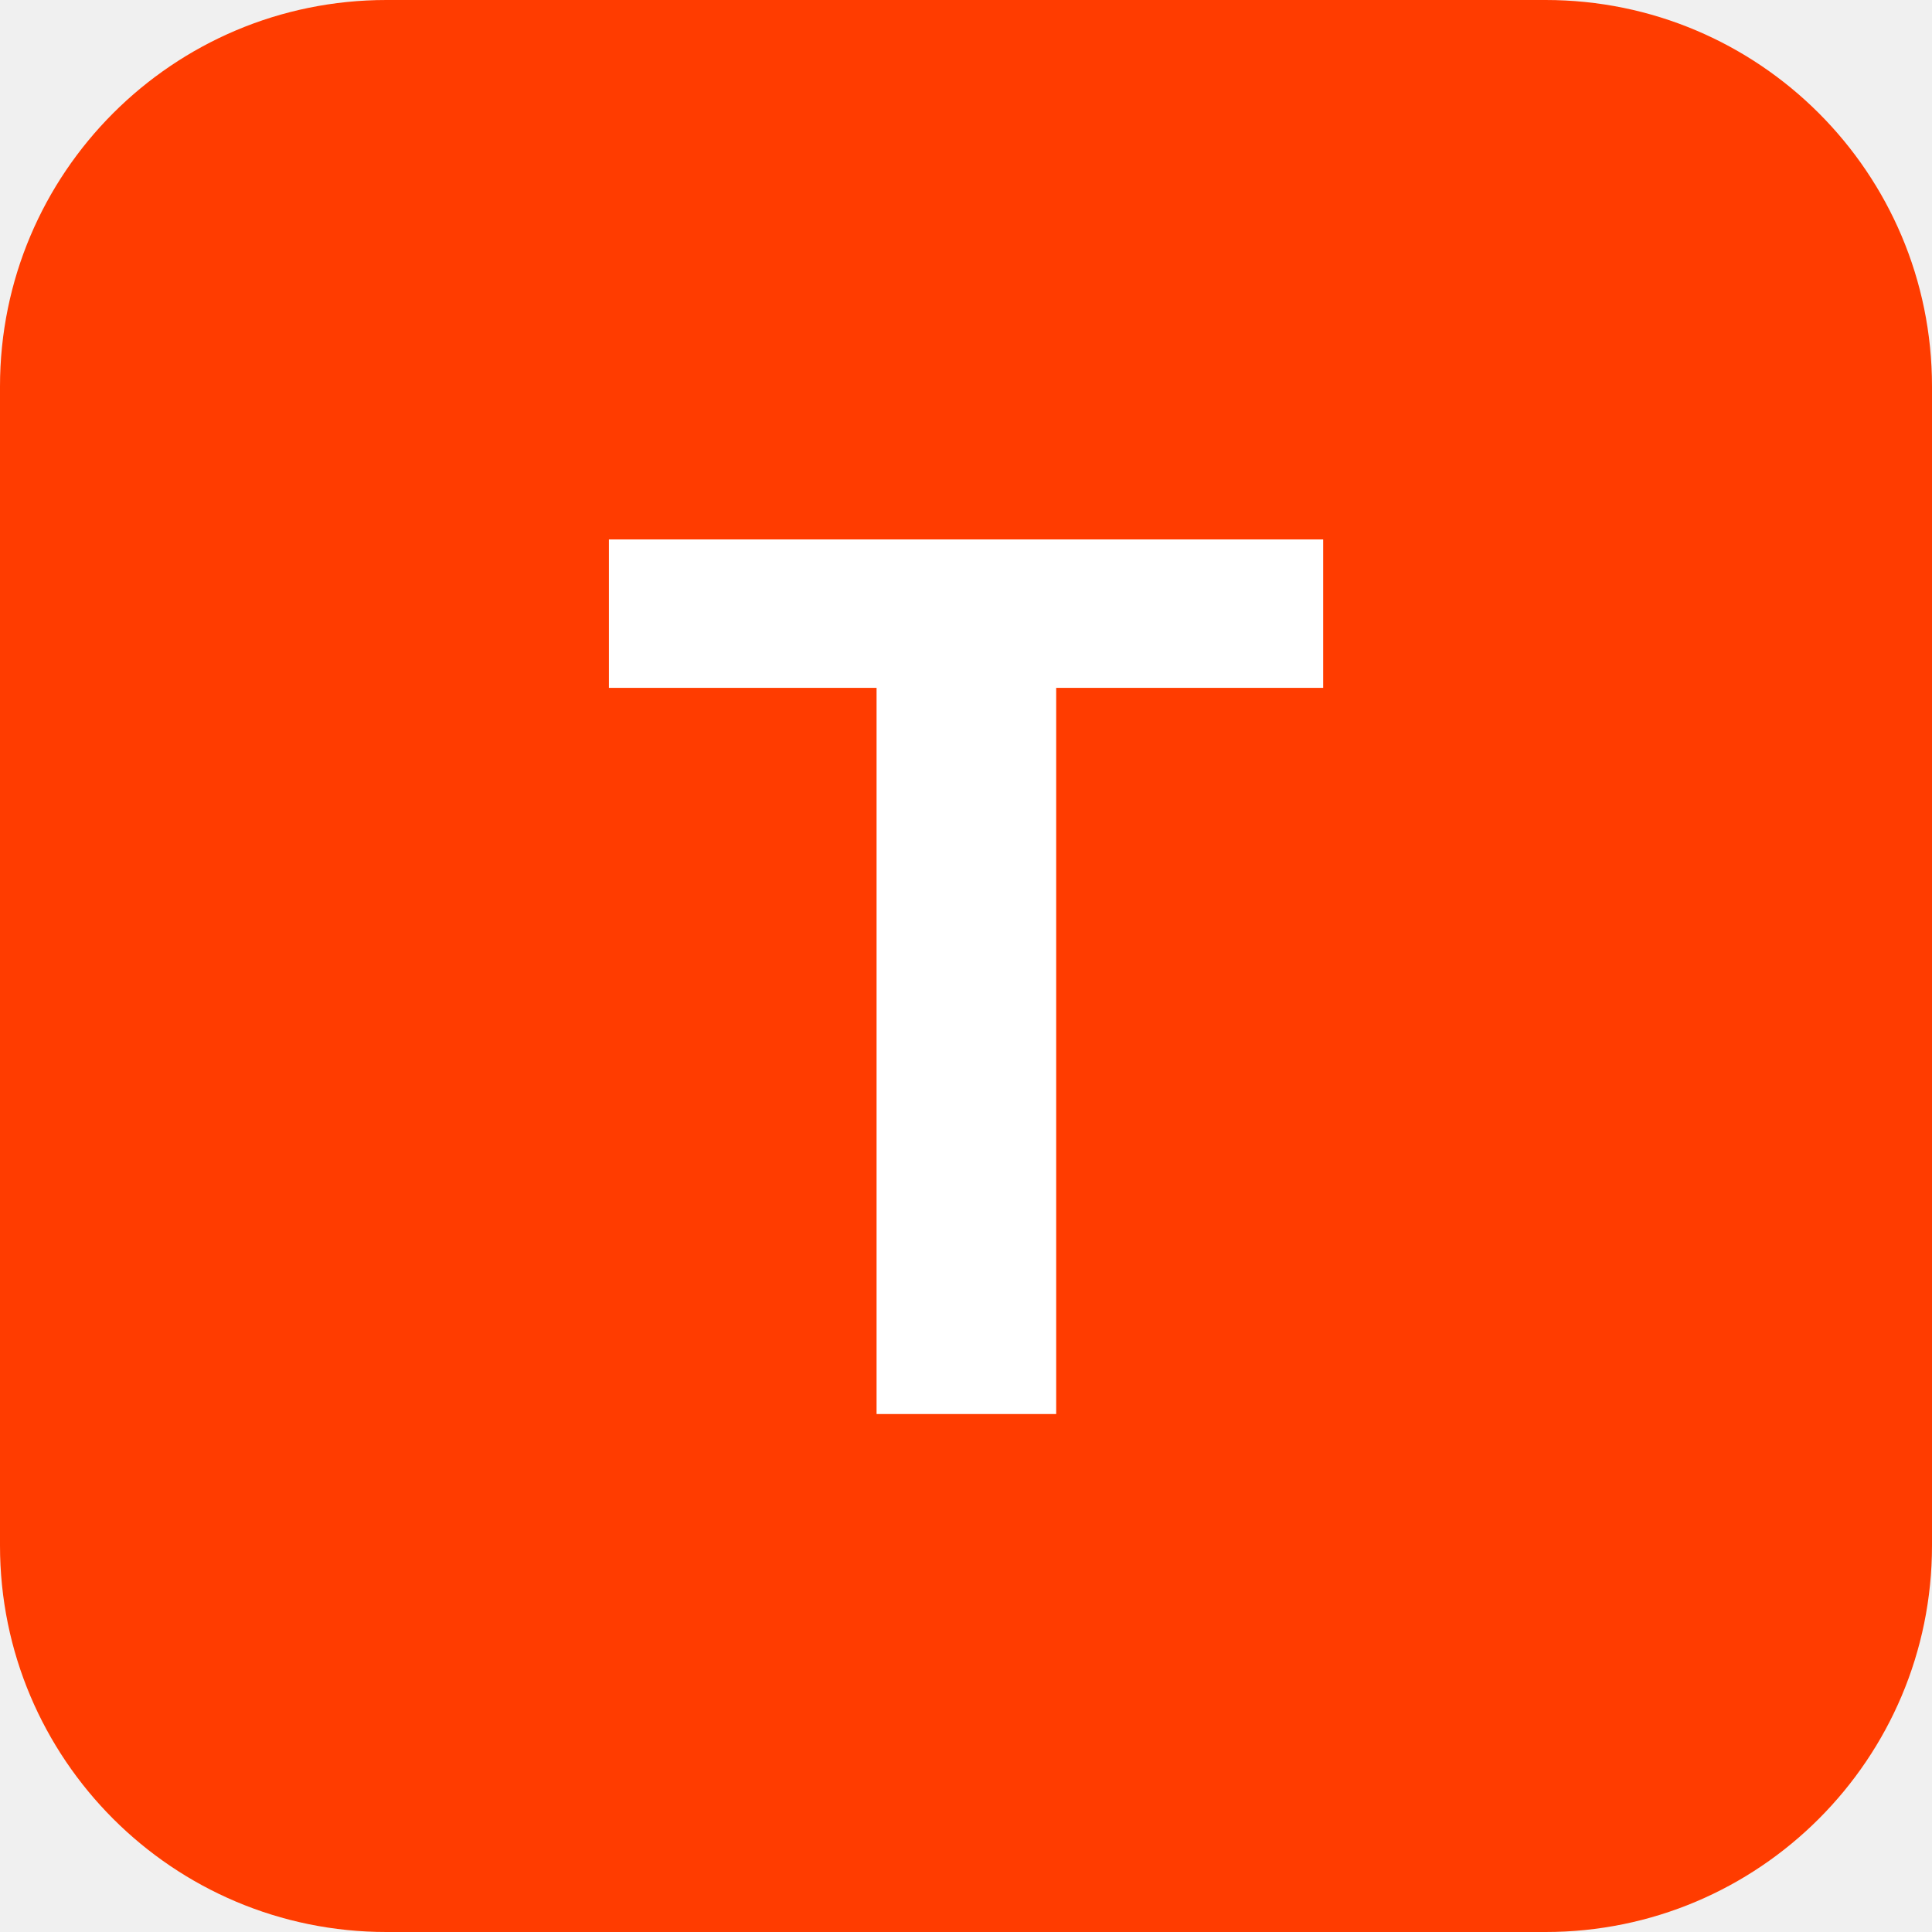
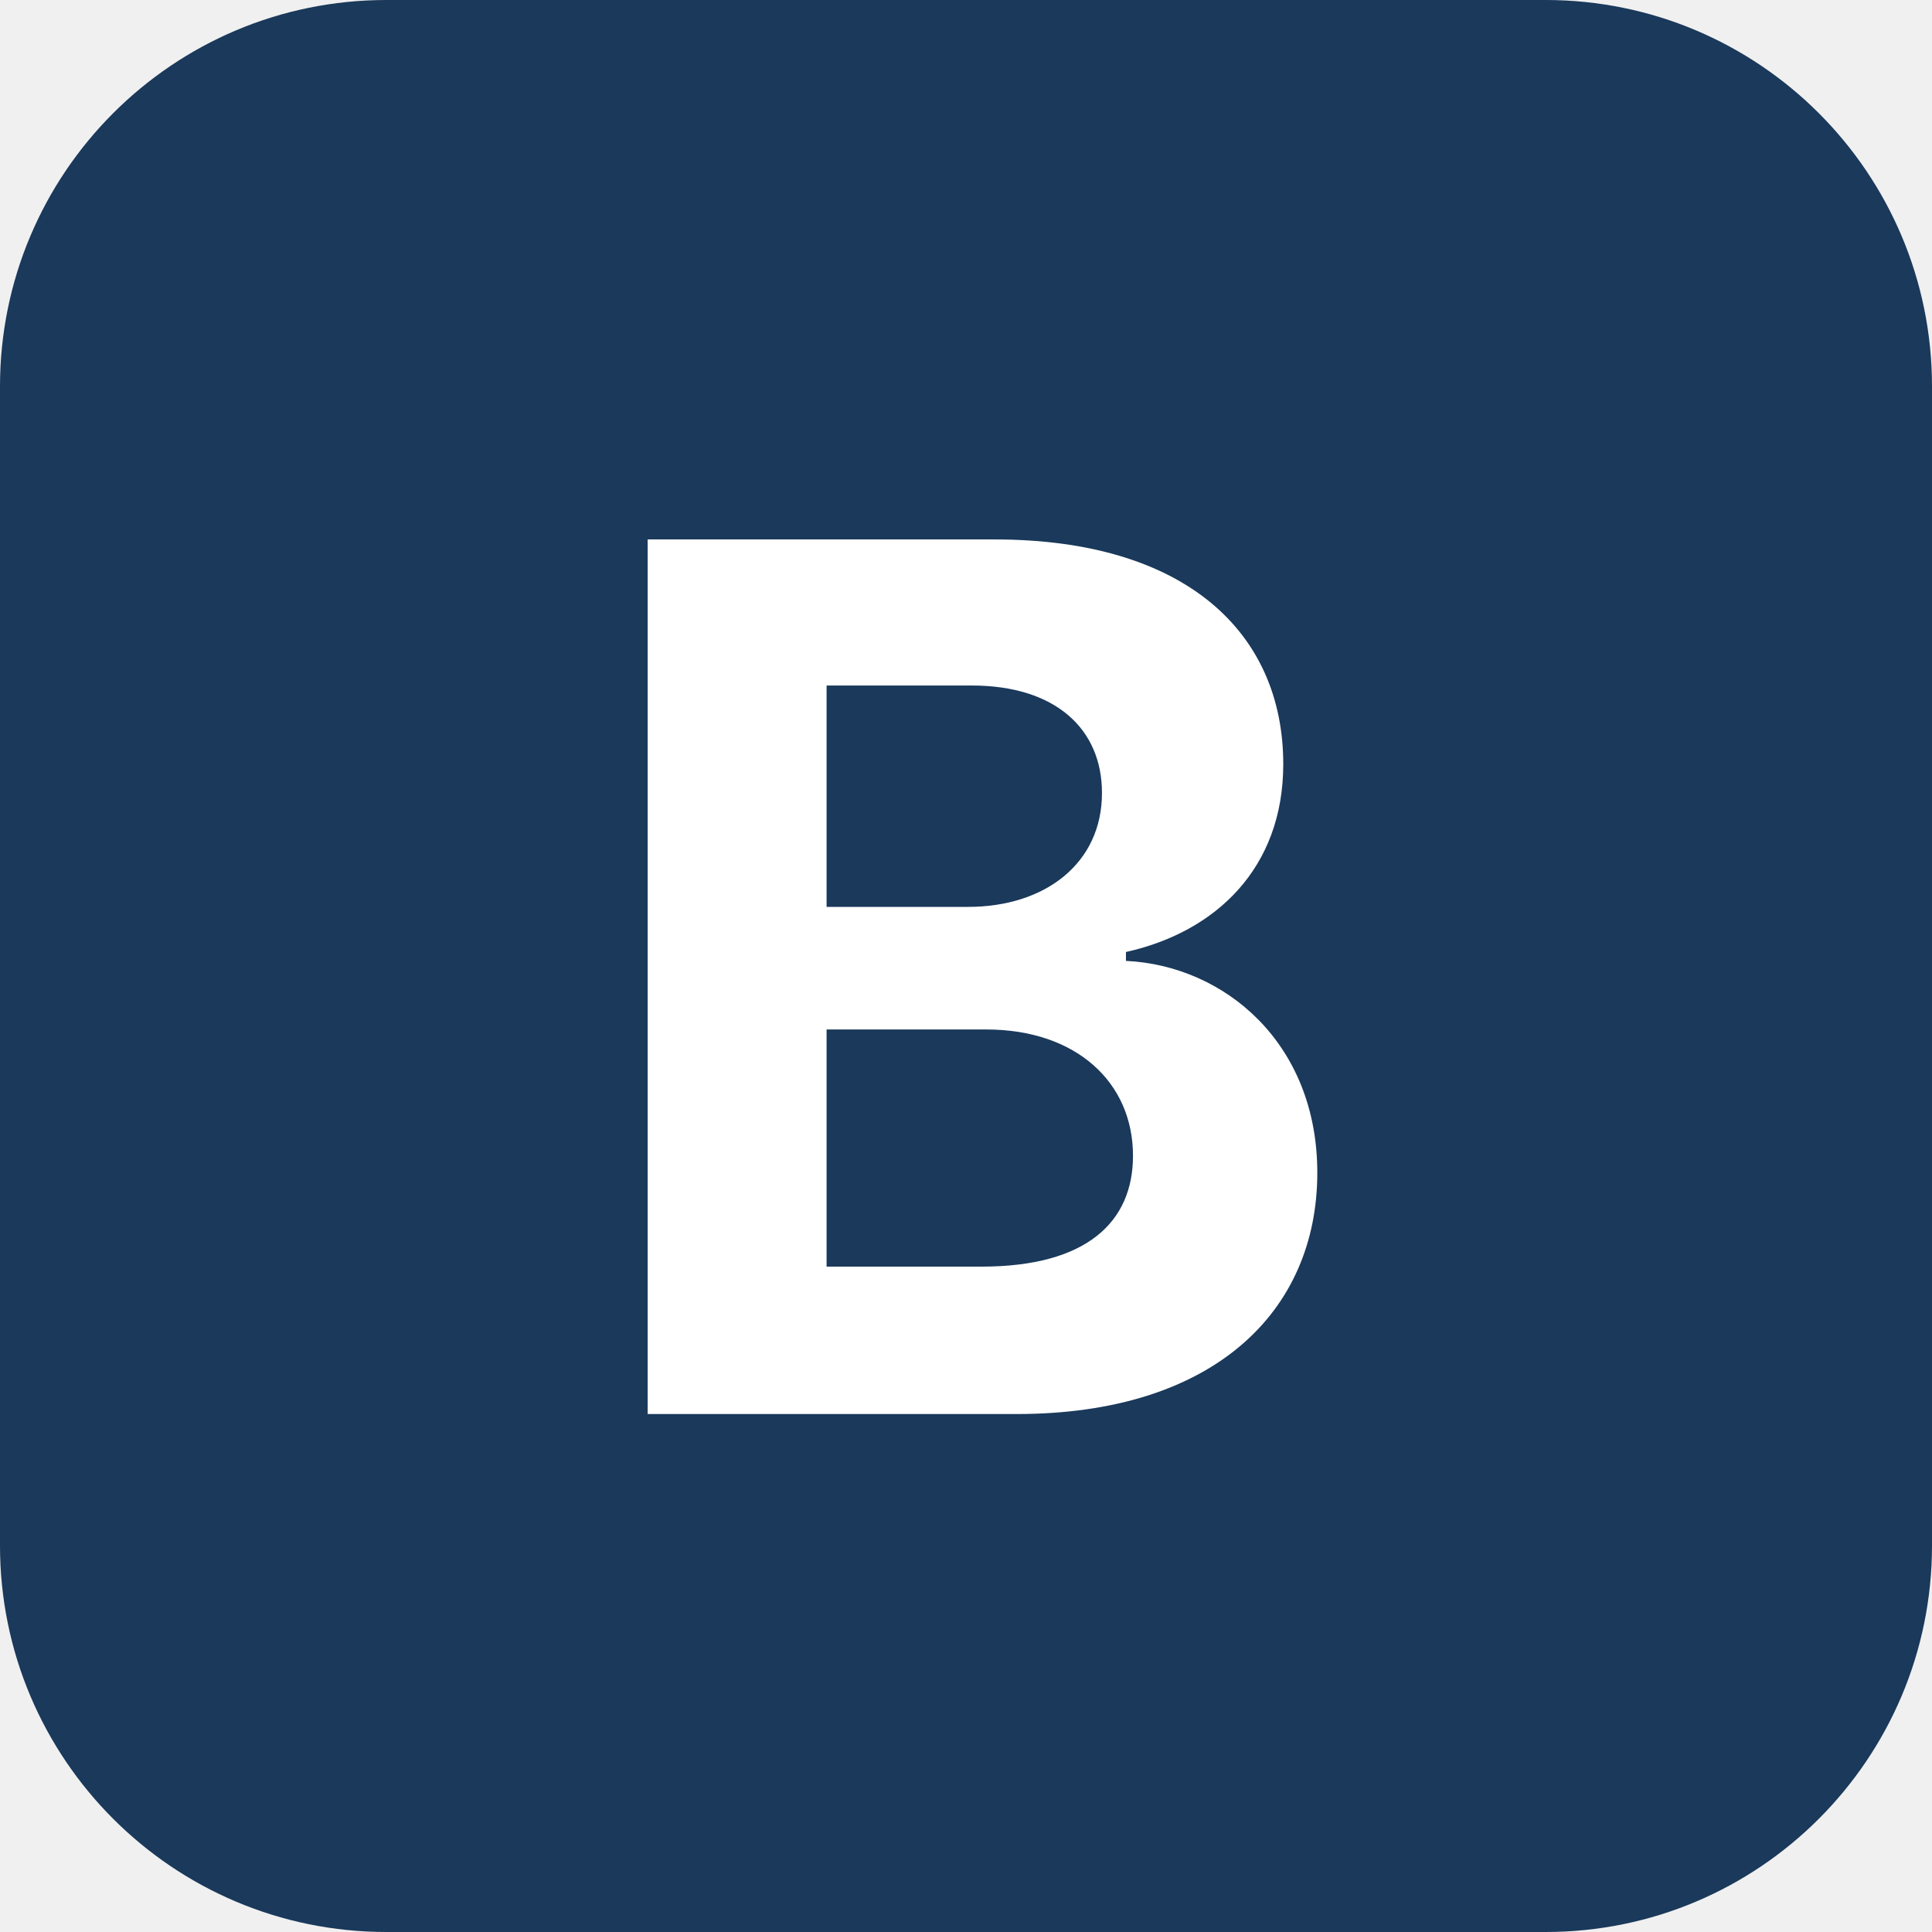
<svg xmlns="http://www.w3.org/2000/svg" width="180" height="180" viewBox="0 0 180 180" fill="none">
-   <rect width="180" height="180" rx="36" fill="#FF3C00" />
-   <text x="90" y="91" text-anchor="middle" dominant-baseline="central" fill="white" font-family="system-ui, -apple-system, BlinkMacSystemFont, 'Segoe UI', sans-serif" font-weight="700" font-size="112">T</text>
+   <rect width="180" height="180" rx="36" fill="#1A395B" />
+   <text x="90" y="91" text-anchor="middle" dominant-baseline="central" fill="white" font-family="system-ui, -apple-system, BlinkMacSystemFont, 'Segoe UI', sans-serif" font-weight="700" font-size="112">B</text>
</svg>
